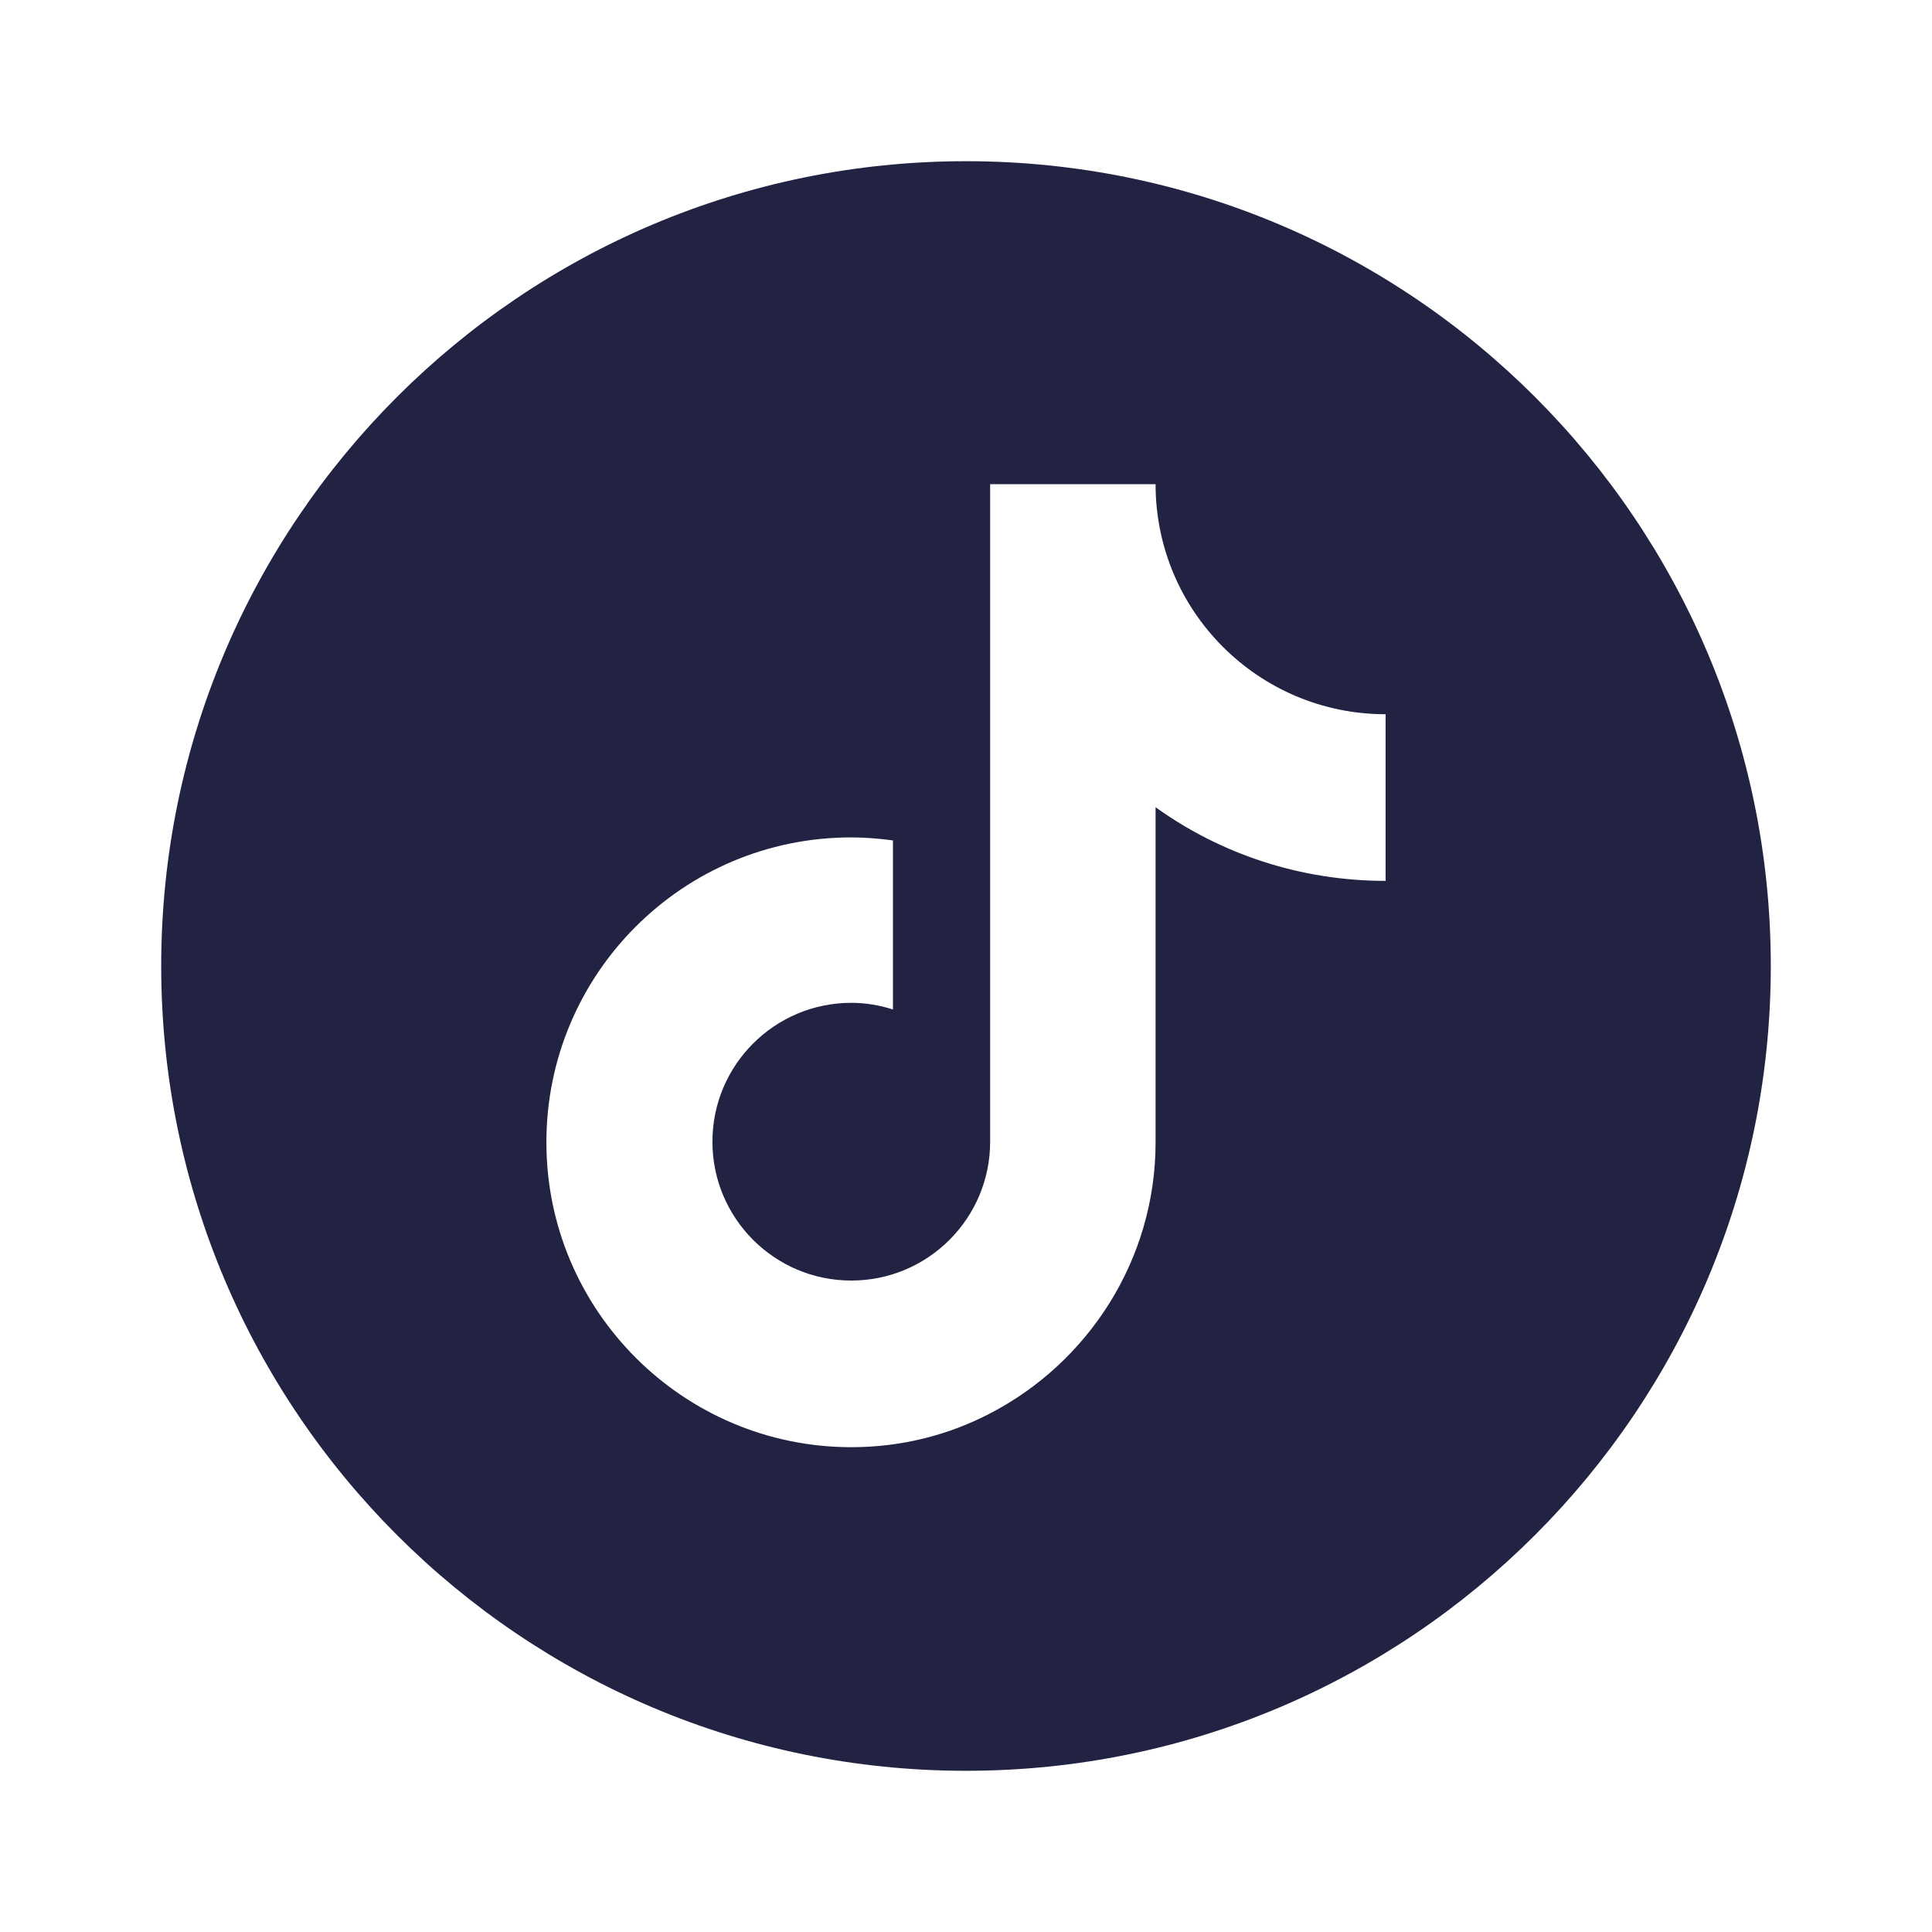
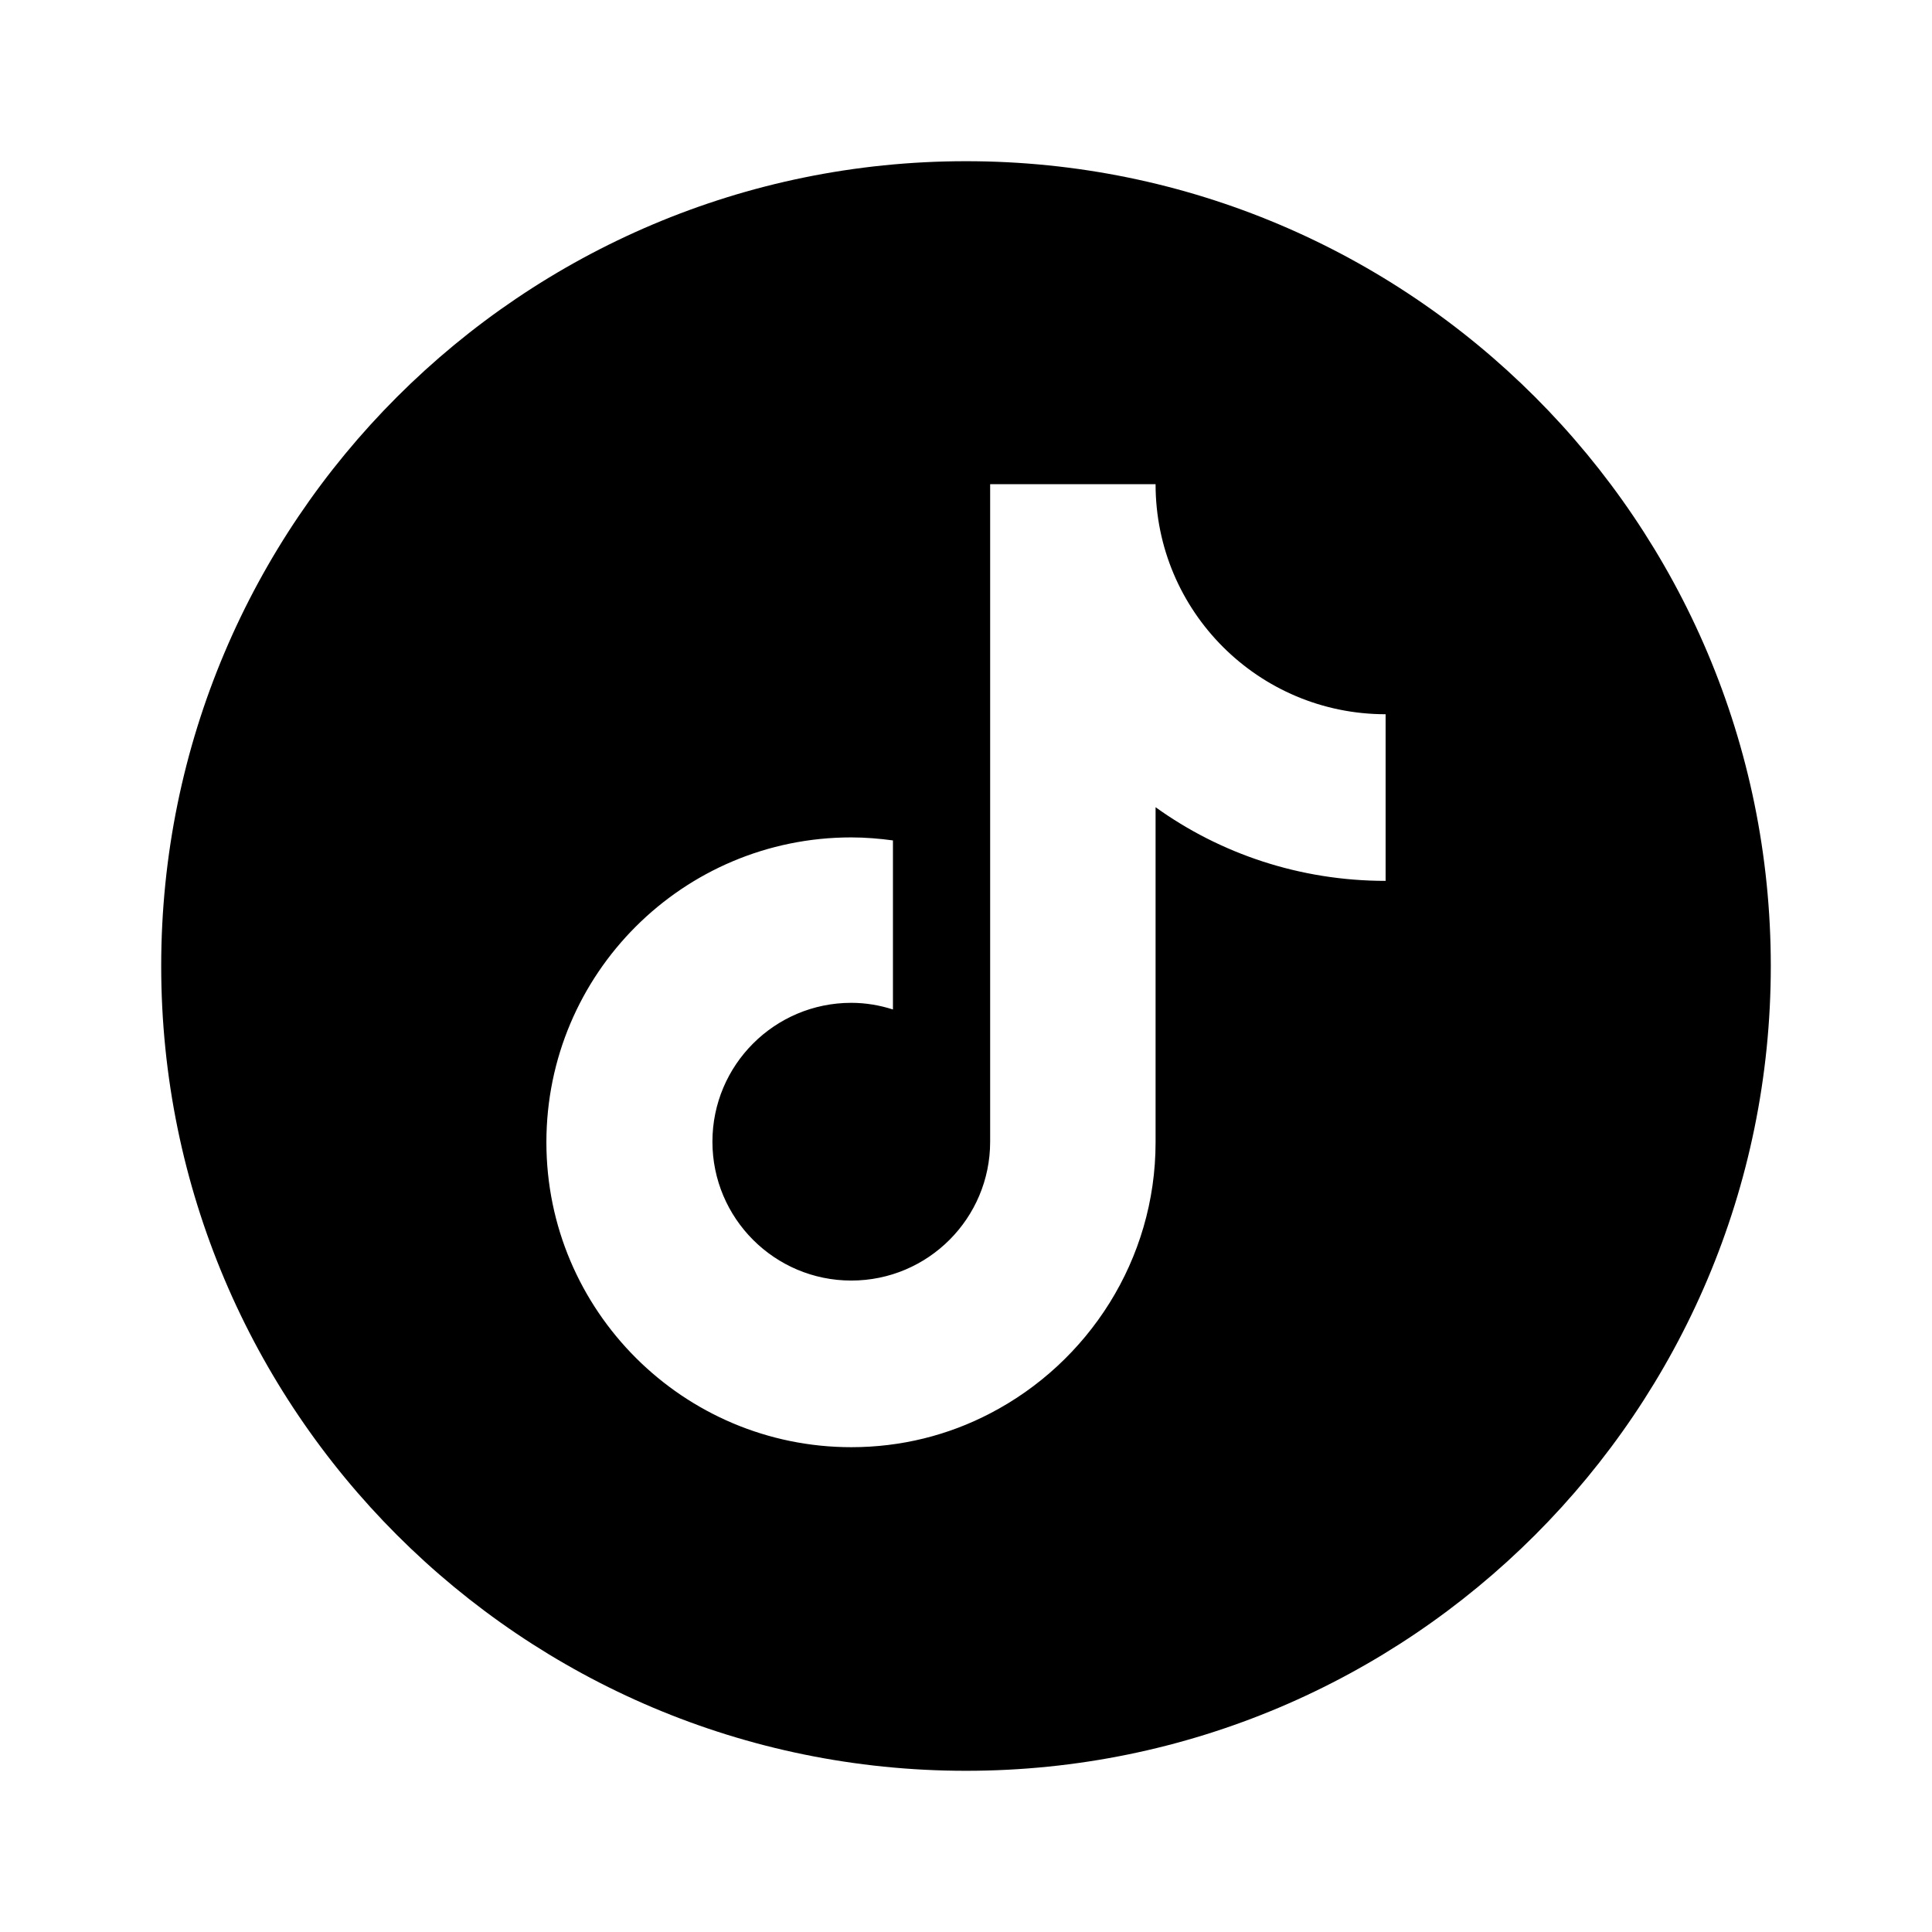
<svg xmlns="http://www.w3.org/2000/svg" width="32" height="32" viewBox="0 0 32 32" fill="none">
-   <path d="M16 2.67C8.64 2.67 2.67 8.64 2.67 16C2.67 23.36 8.64 29.33 16 29.33C23.36 29.33 29.33 23.36 29.33 16C29.33 8.64 23.36 2.67 16 2.67ZM22.95 14.59C21.53 14.59 20.21 14.14 19.14 13.37V18.92C19.14 20.87 18.02 22.57 16.4 23.41C15.71 23.77 14.93 23.97 14.1 23.97C11.32 23.97 9.05 21.71 9.05 18.92C9.05 16.13 11.31 13.87 14.1 13.87C14.33 13.87 14.57 13.89 14.79 13.92V16.72C14.57 16.65 14.34 16.61 14.1 16.61C12.83 16.61 11.8 17.64 11.8 18.91C11.8 20.18 12.83 21.21 14.1 21.21C15.37 21.21 16.4 20.18 16.4 18.91V8.02H19.14C19.14 10.13 20.85 11.83 22.95 11.83V14.58V14.59Z" fill="#222343" />
+   <path d="M16 2.67C8.64 2.67 2.67 8.64 2.67 16C2.67 23.36 8.64 29.33 16 29.33C23.36 29.33 29.33 23.36 29.33 16C29.33 8.64 23.36 2.67 16 2.67ZM22.95 14.59C21.53 14.59 20.21 14.14 19.14 13.37V18.92C19.14 20.87 18.02 22.57 16.4 23.41C15.71 23.77 14.93 23.97 14.1 23.97C11.32 23.97 9.05 21.71 9.05 18.92C9.05 16.13 11.31 13.87 14.1 13.87C14.33 13.87 14.57 13.89 14.79 13.92V16.72C14.57 16.65 14.34 16.61 14.1 16.61C12.83 16.61 11.8 17.64 11.8 18.91C11.8 20.18 12.83 21.21 14.1 21.21C15.37 21.21 16.4 20.18 16.4 18.91V8.02H19.14C19.14 10.13 20.85 11.83 22.95 11.83V14.58V14.59Z" fill="currentColor" />
</svg>
